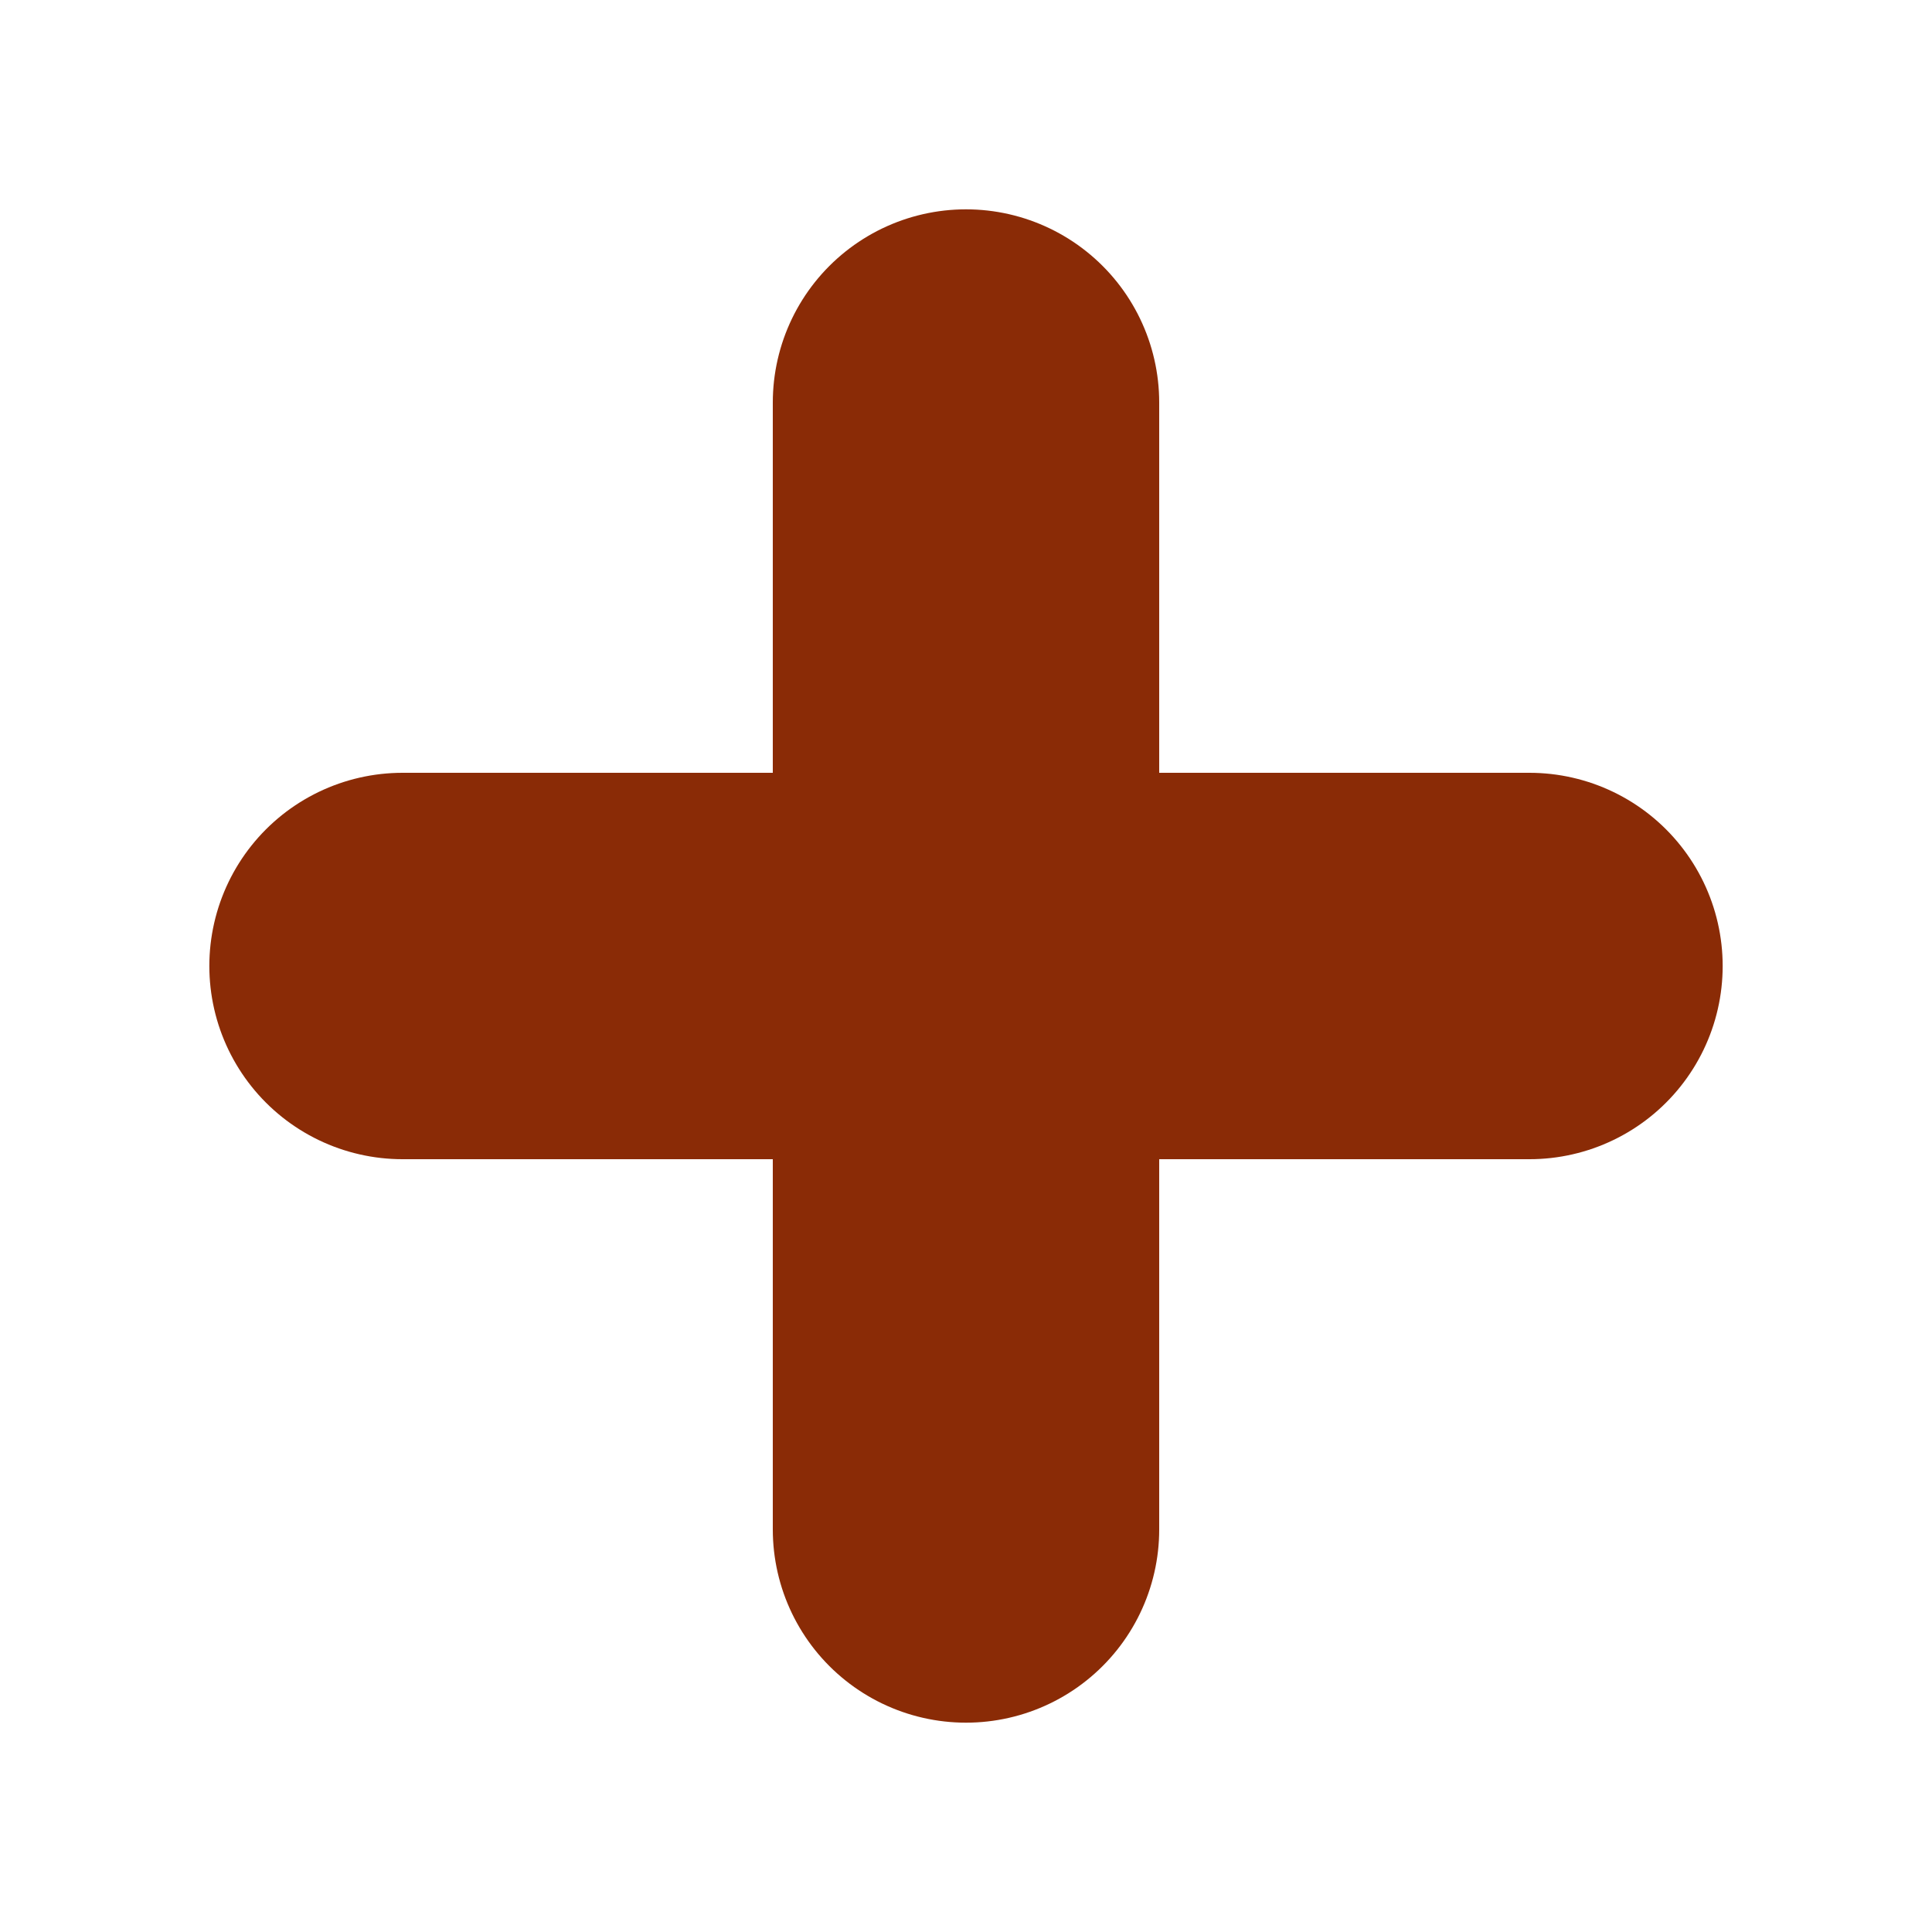
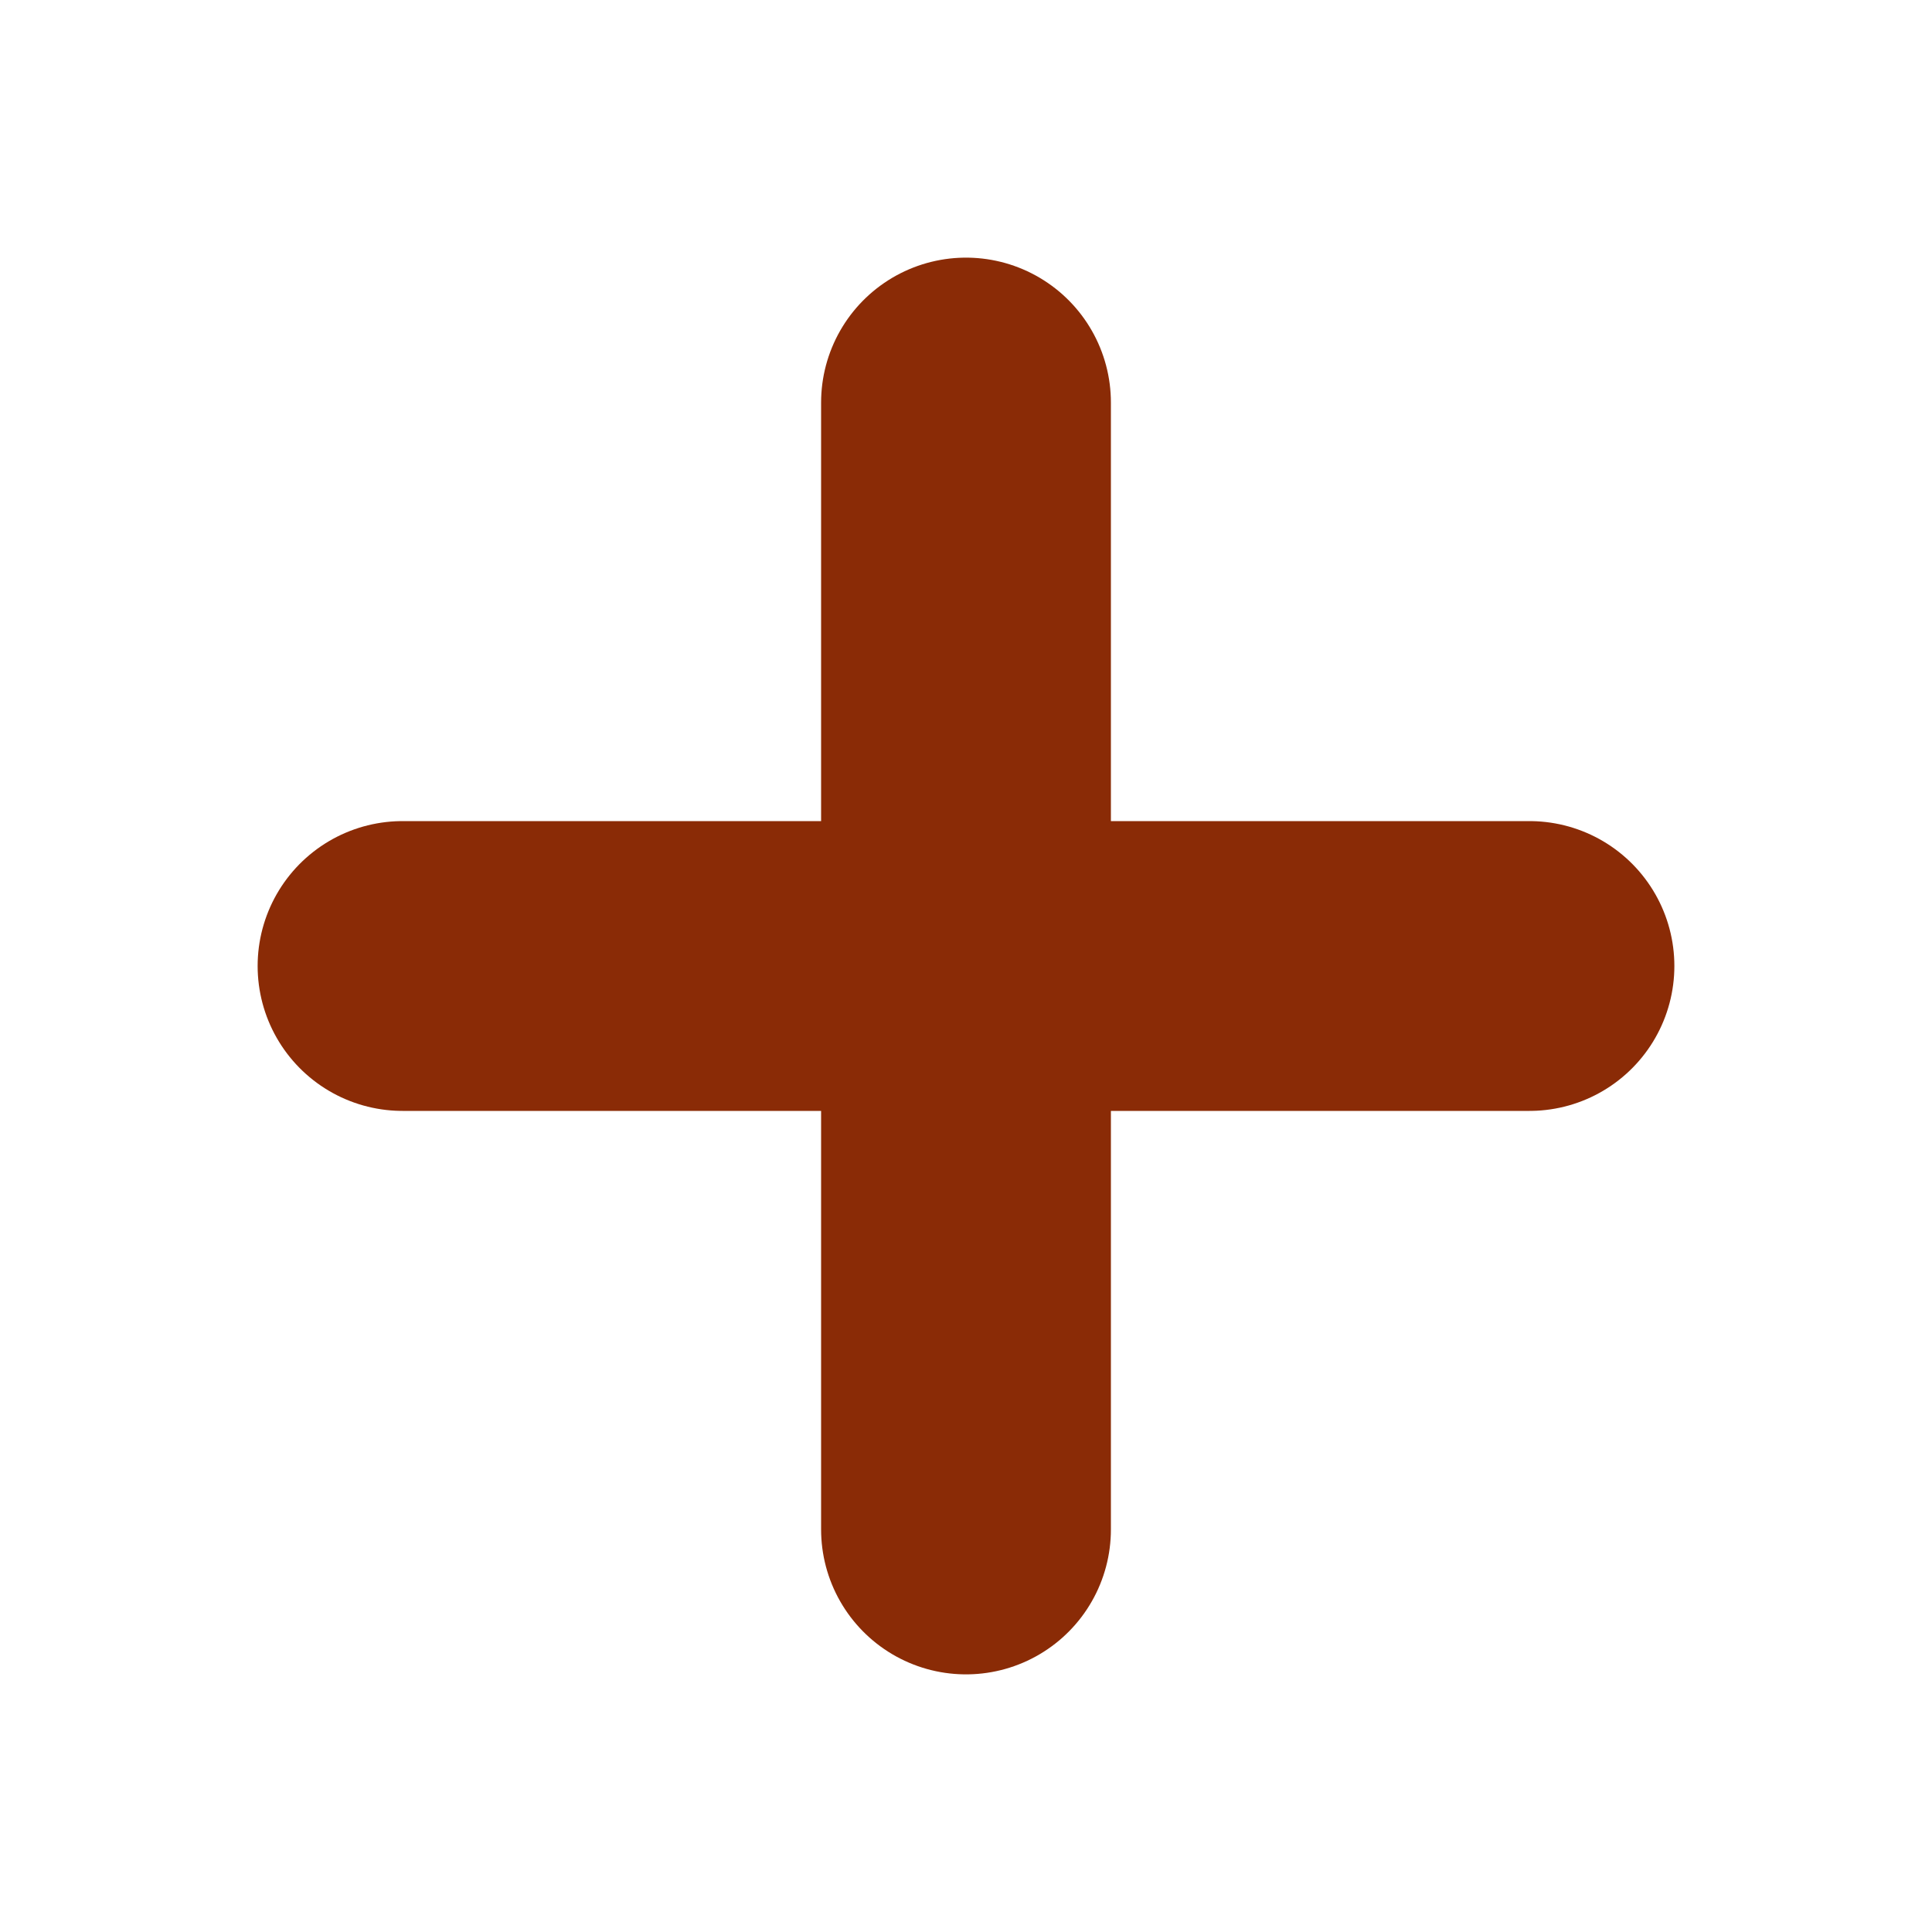
<svg xmlns="http://www.w3.org/2000/svg" width="20" height="20" viewBox="0 0 20 20" fill="none">
-   <path d="M10 4.167V15.833" stroke="#8A2B06" stroke-width="4" stroke-linecap="round" stroke-linejoin="round" />
-   <path d="M4.167 10H15.833" stroke="#8A2B06" stroke-width="4" stroke-linecap="round" stroke-linejoin="round" />
+   <path d="M10 4.167V15.833" stroke="#8A2B06" stroke-width="3" stroke-linecap="round" stroke-linejoin="round" />
+   <path d="M4.167 10H15.833" stroke="#8A2B06" stroke-width="3" stroke-linecap="round" stroke-linejoin="round" />
</svg>
